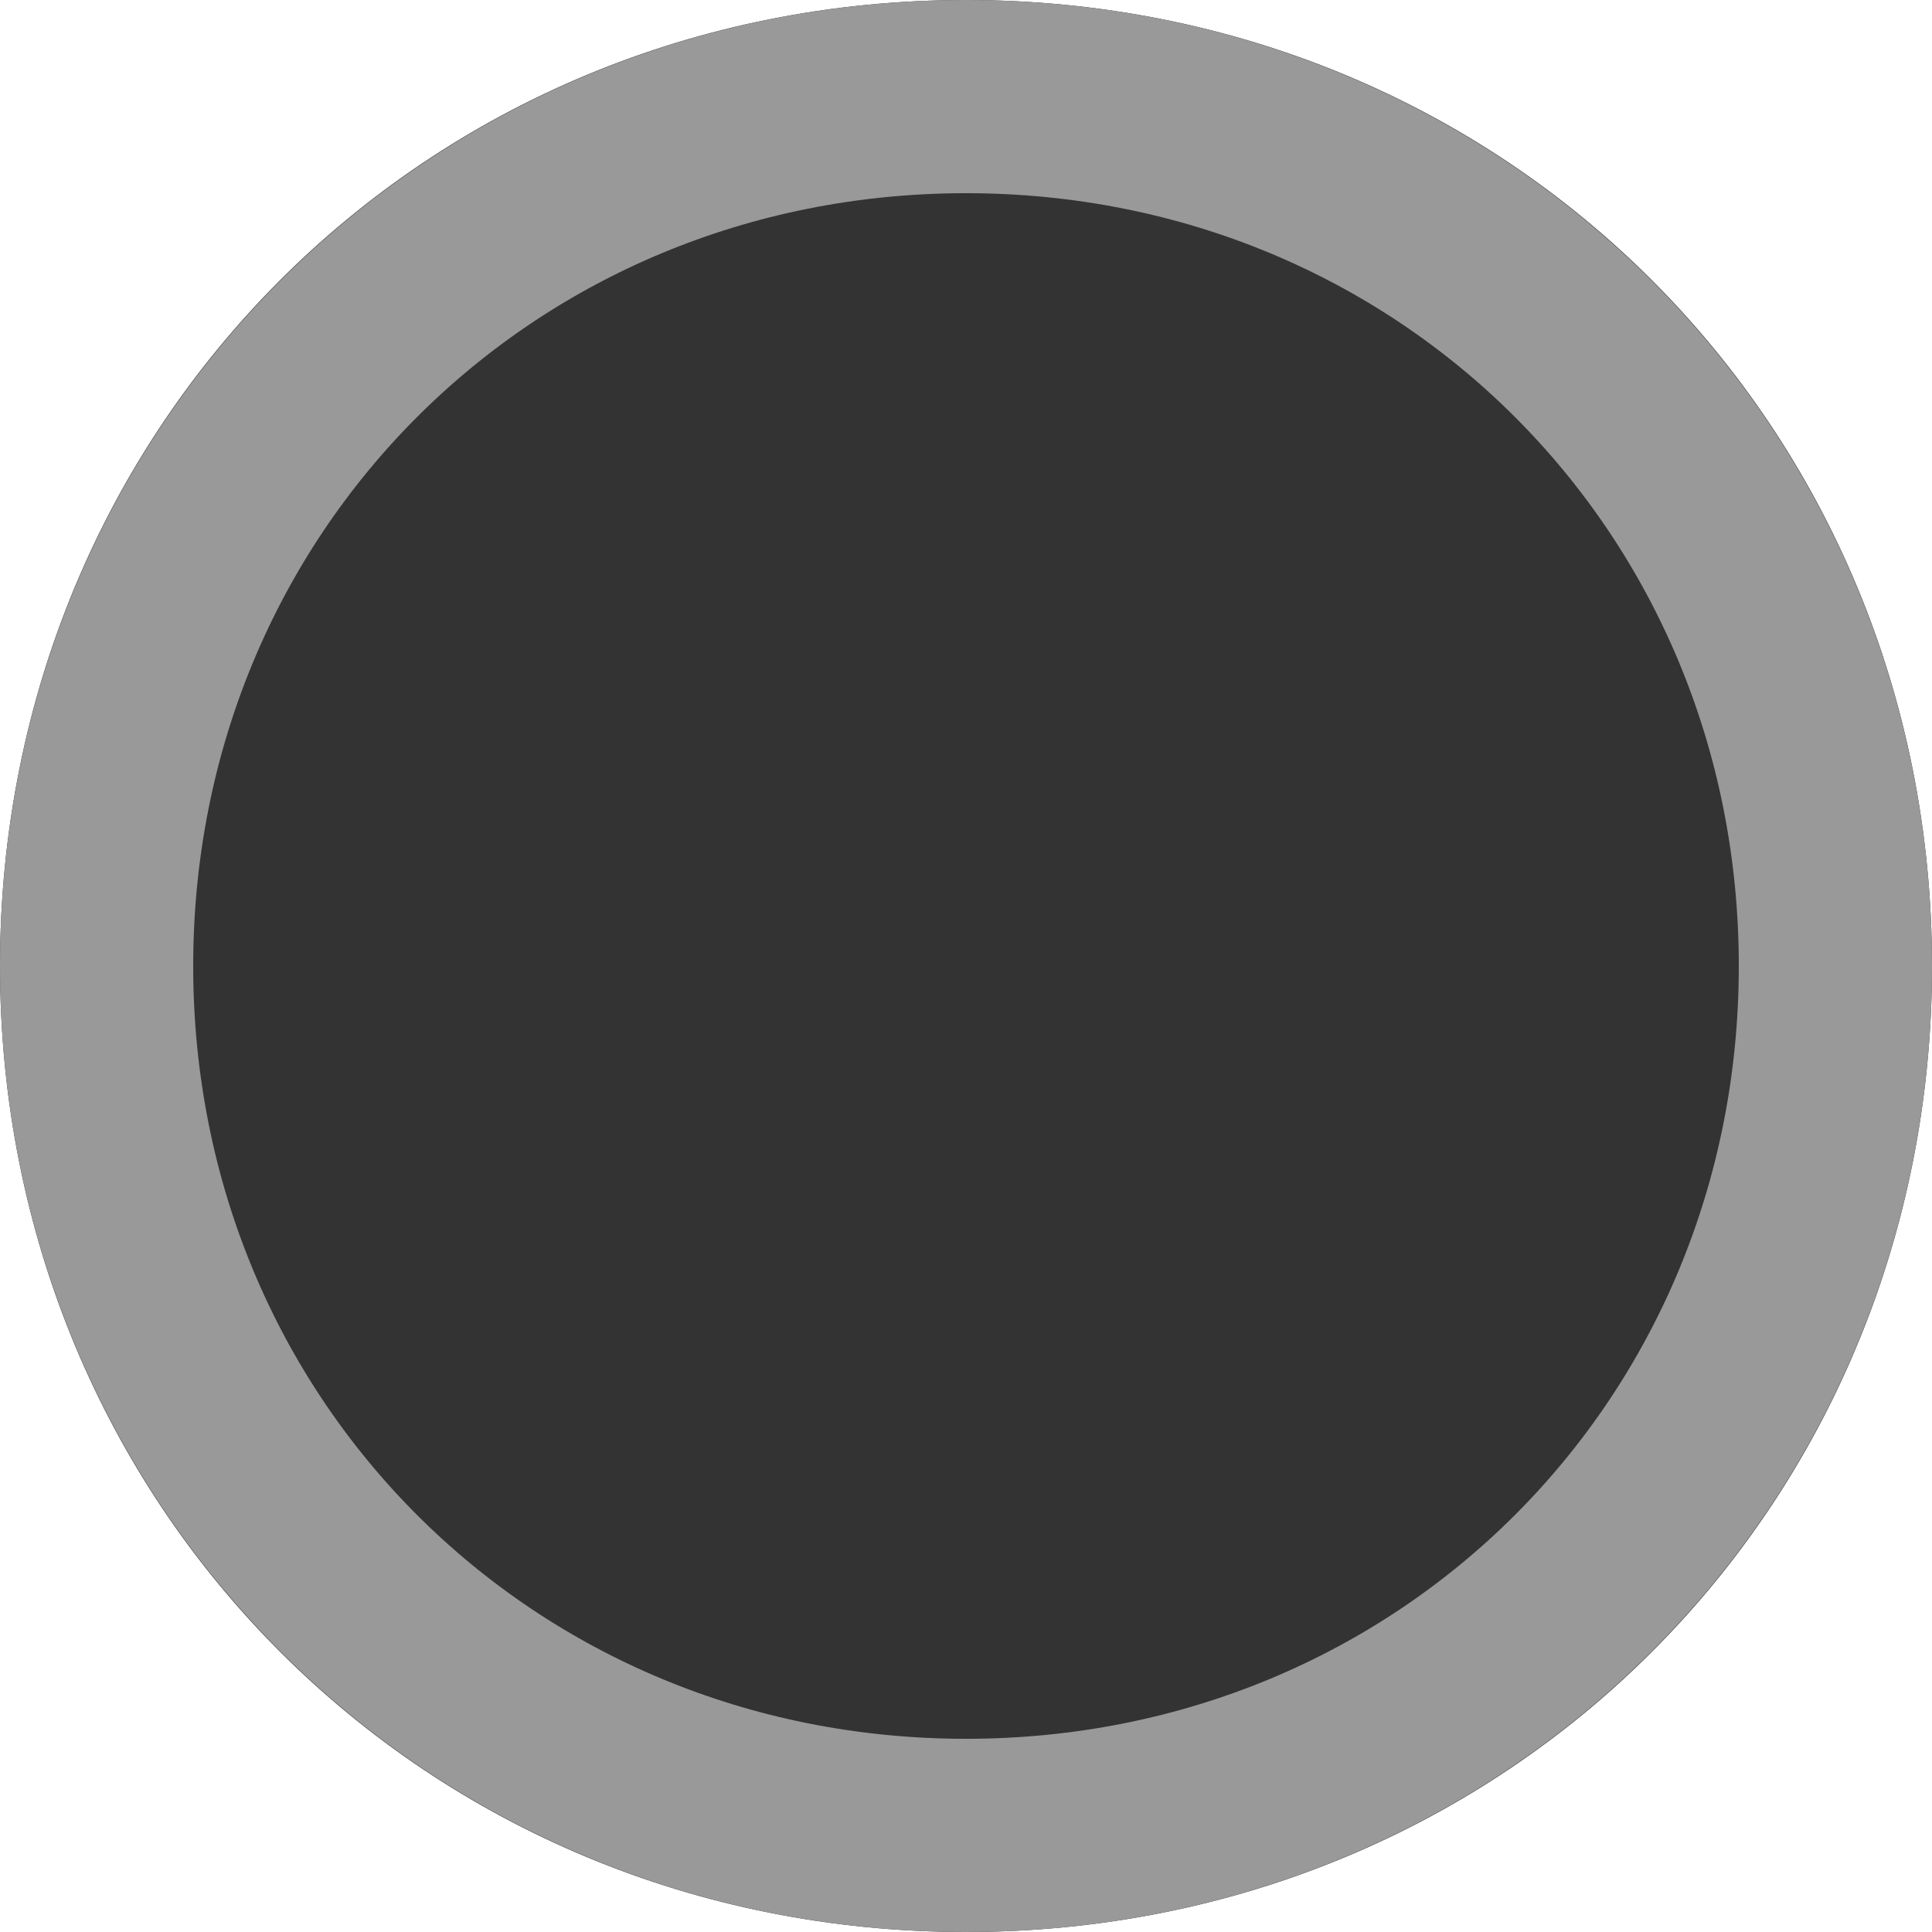
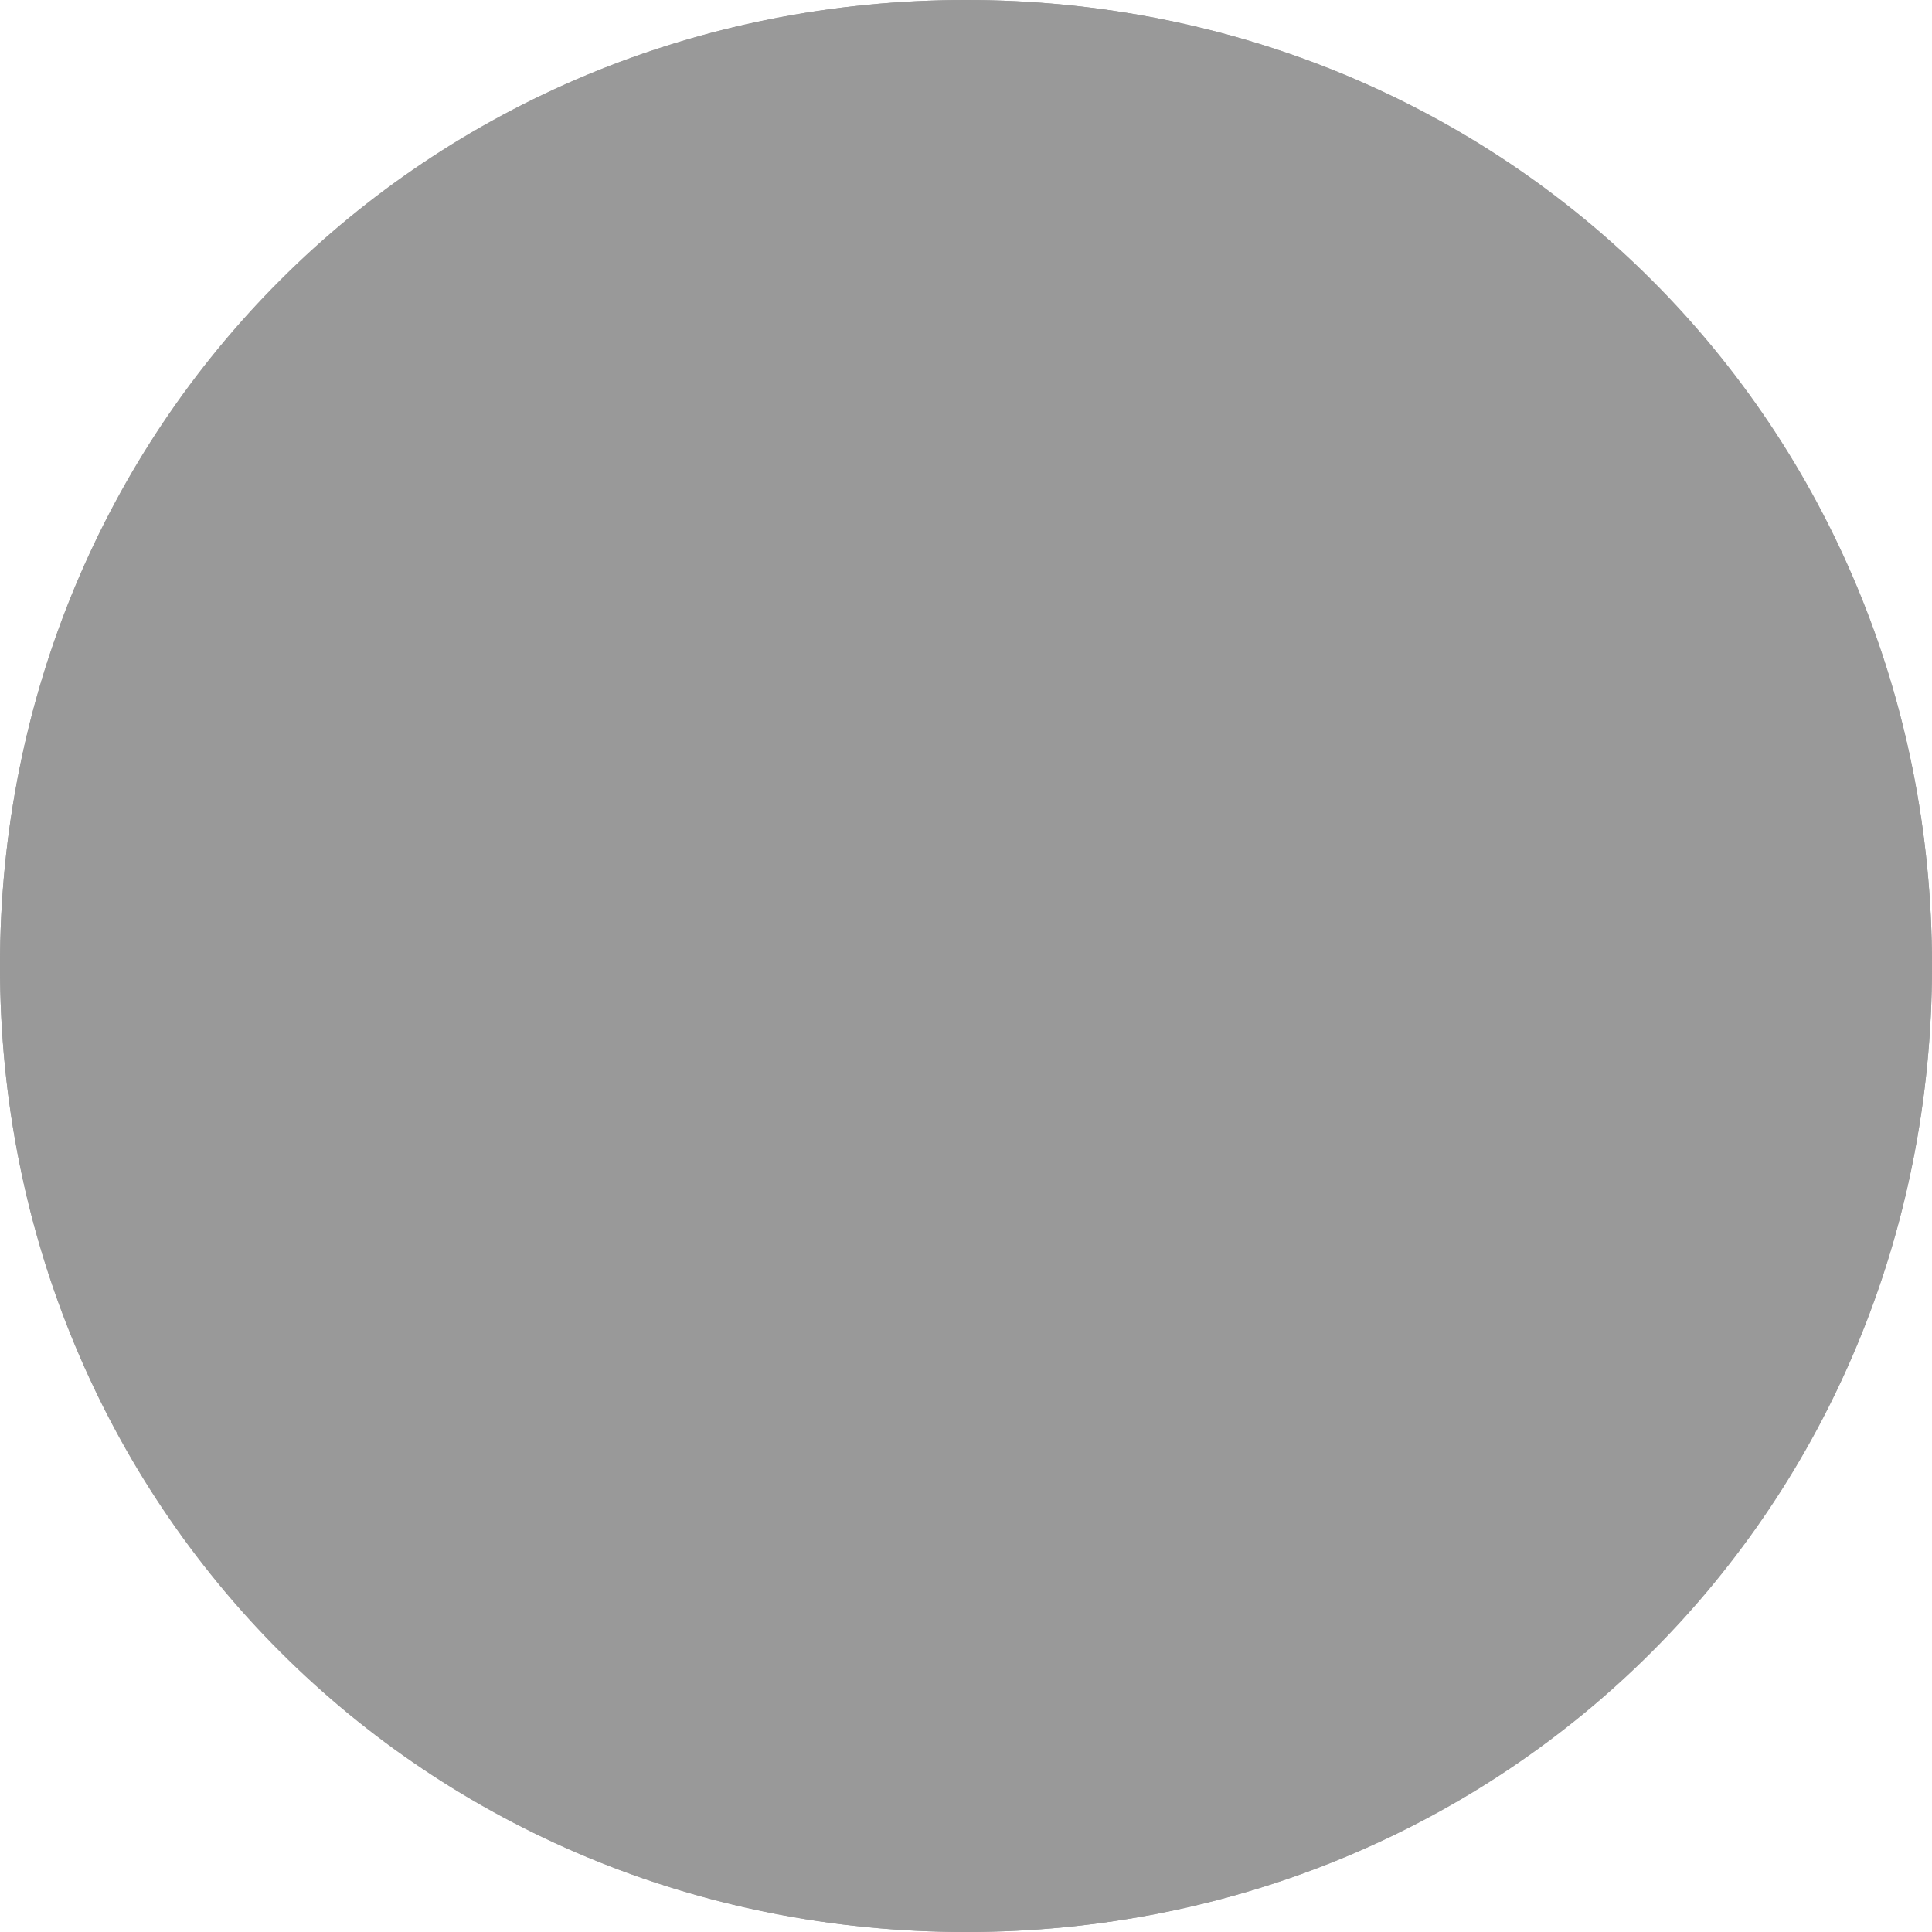
<svg xmlns="http://www.w3.org/2000/svg" version="1.1" width="10px" height="10px">
-   <g transform="matrix(1 0 0 1 -195 -206 )">
-     <path d="M 200 206  C 202.8 206  205 208.2  205 211  C 205 213.8  202.8 216  200 216  C 197.2 216  195 213.8  195 211  C 195 208.2  197.2 206  200 206  Z " fill-rule="nonzero" fill="#333333" stroke="none" />
-     <path d="M 200 206.5  C 202.52 206.5  204.5 208.48  204.5 211  C 204.5 213.52  202.52 215.5  200 215.5  C 197.48 215.5  195.5 213.52  195.5 211  C 195.5 208.48  197.48 206.5  200 206.5  Z " stroke-width="1" stroke="#999999" fill="none" />
+   <g transform="matrix(1 0 0 1 -171 -206 )">
+     <path d="M 176 206  C 178.8 206  181 208.2  181 211  C 181 213.8  178.8 216  176 216  C 173.2 216  171 213.8  171 211  C 171 208.2  173.2 206  176 206  Z " fill-rule="nonzero" fill="#999999" stroke="none" />
+     <path d="M 176 206.5  C 178.52 206.5  180.5 208.48  180.5 211  C 180.5 213.52  178.52 215.5  176 215.5  C 173.48 215.5  171.5 213.52  171.5 211  C 171.5 208.48  173.48 206.5  176 206.5  Z " stroke-width="1" stroke="#999999" fill="none" />
  </g>
</svg>
